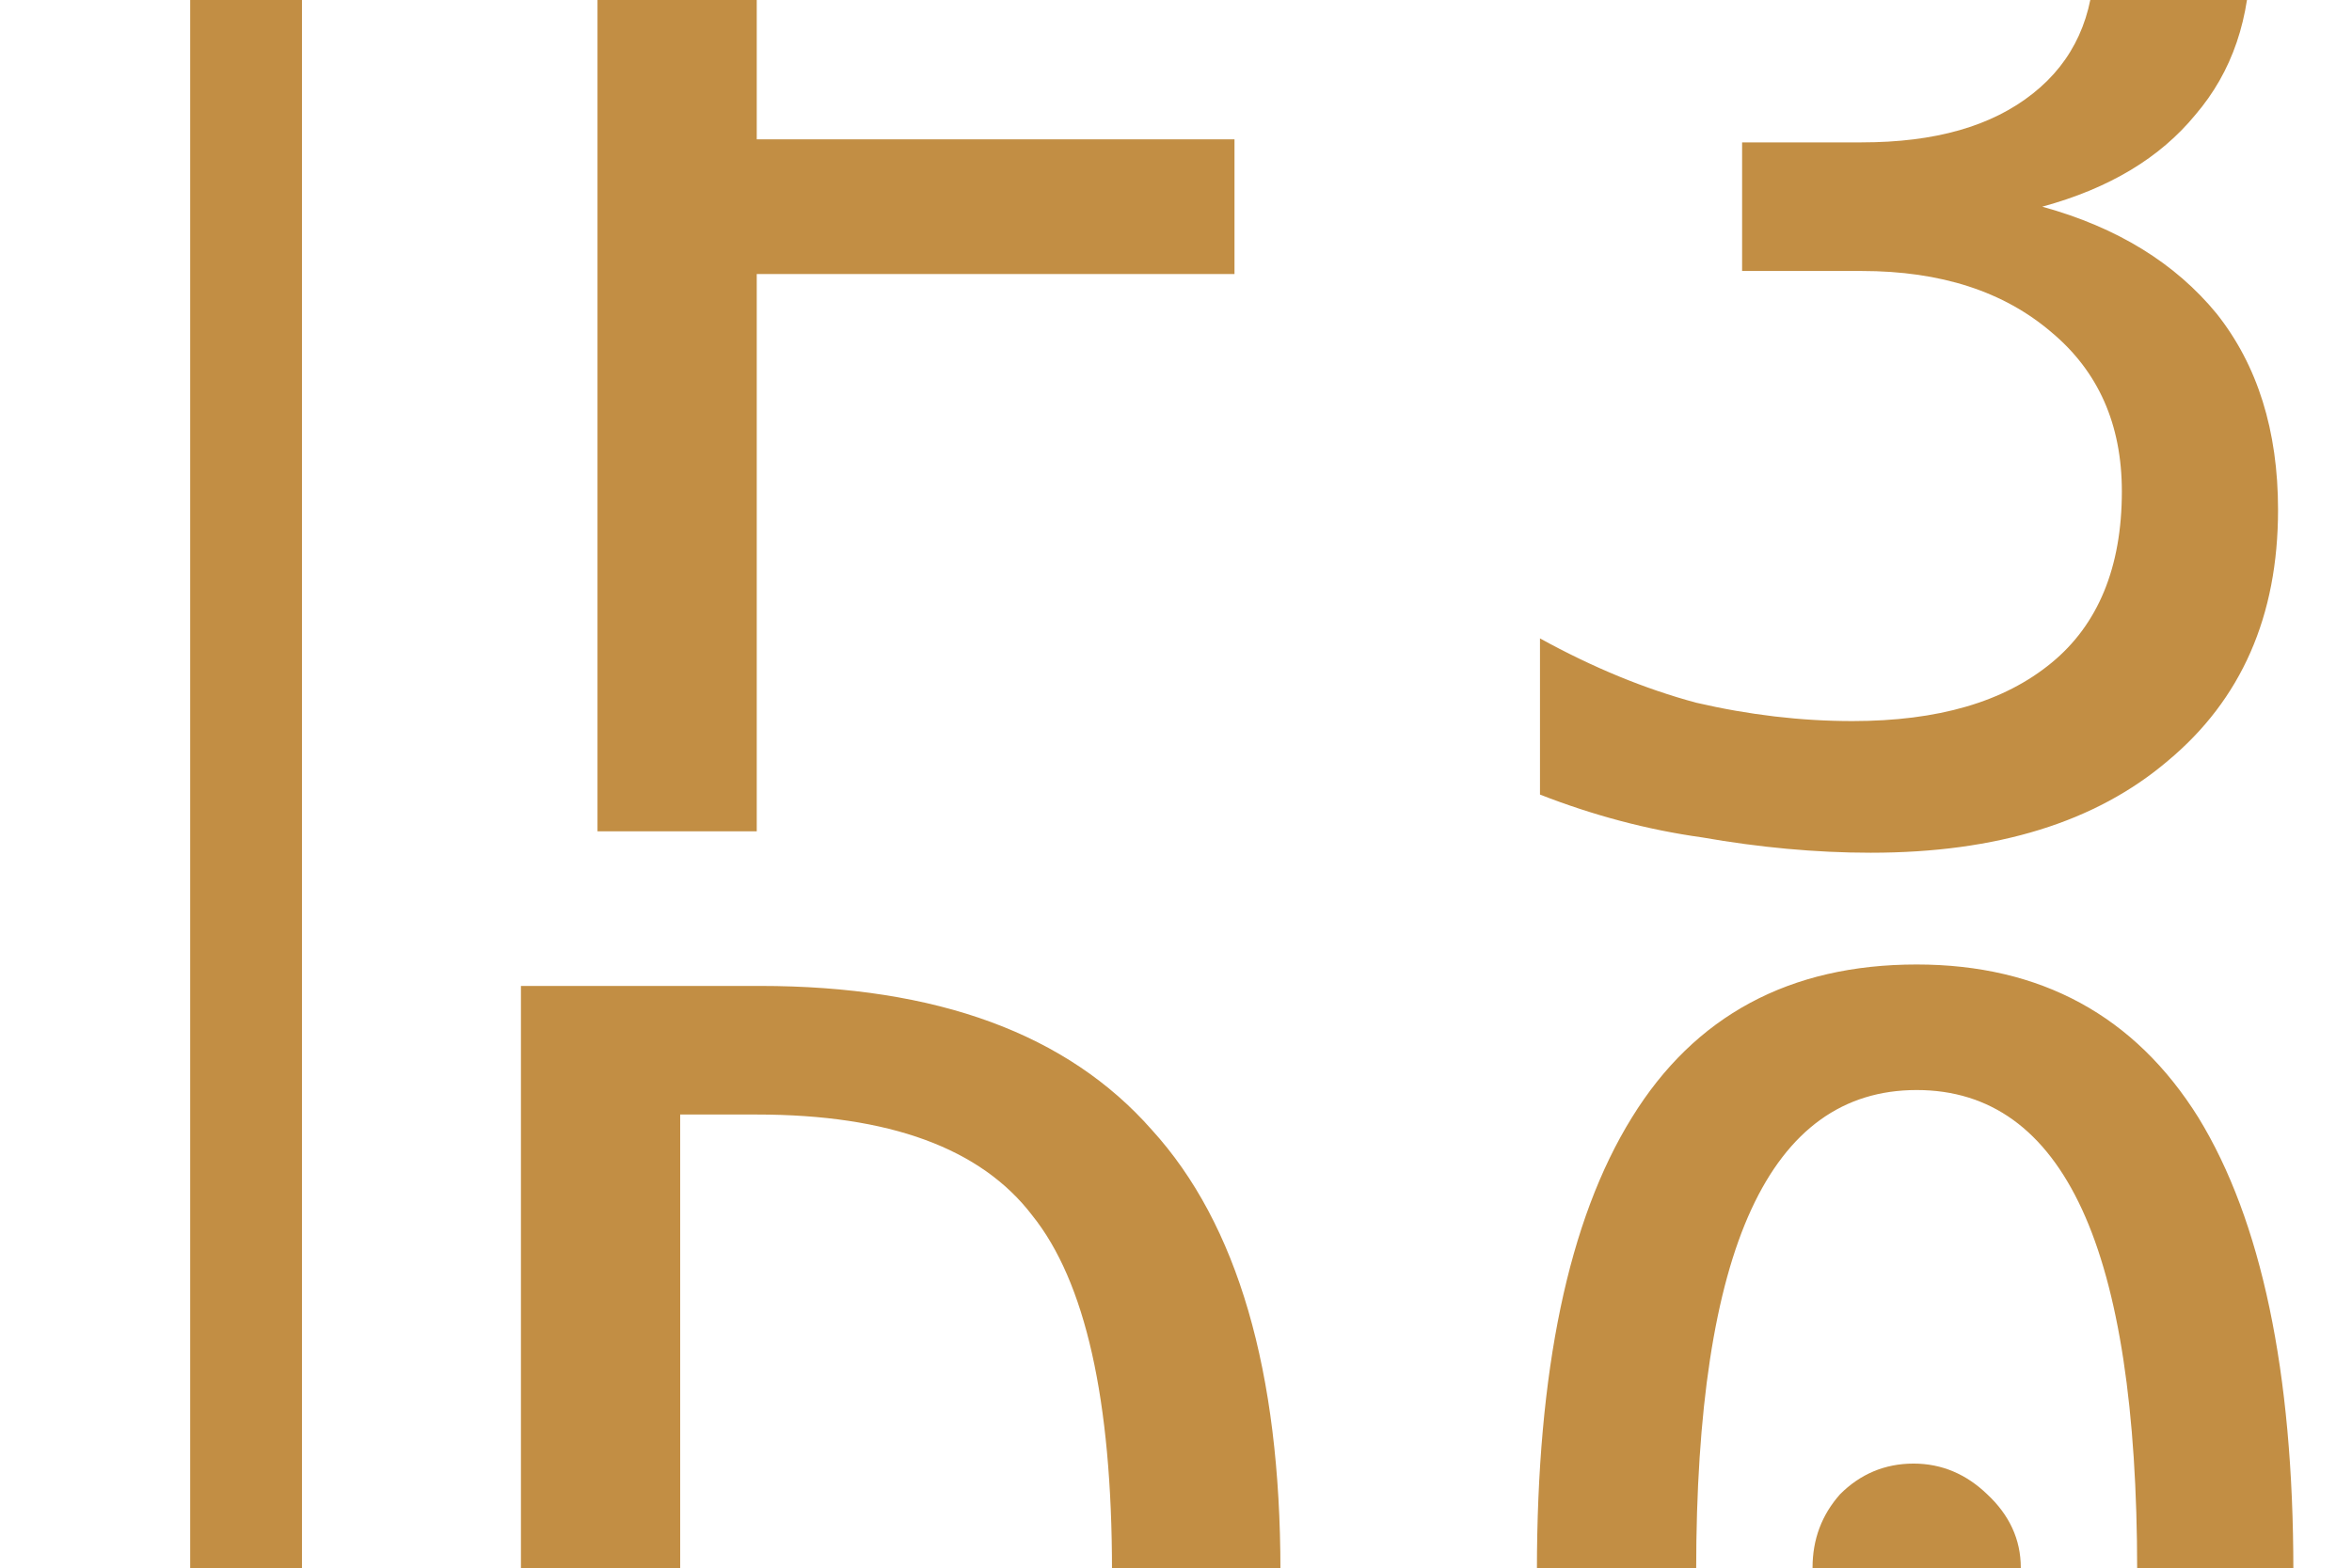
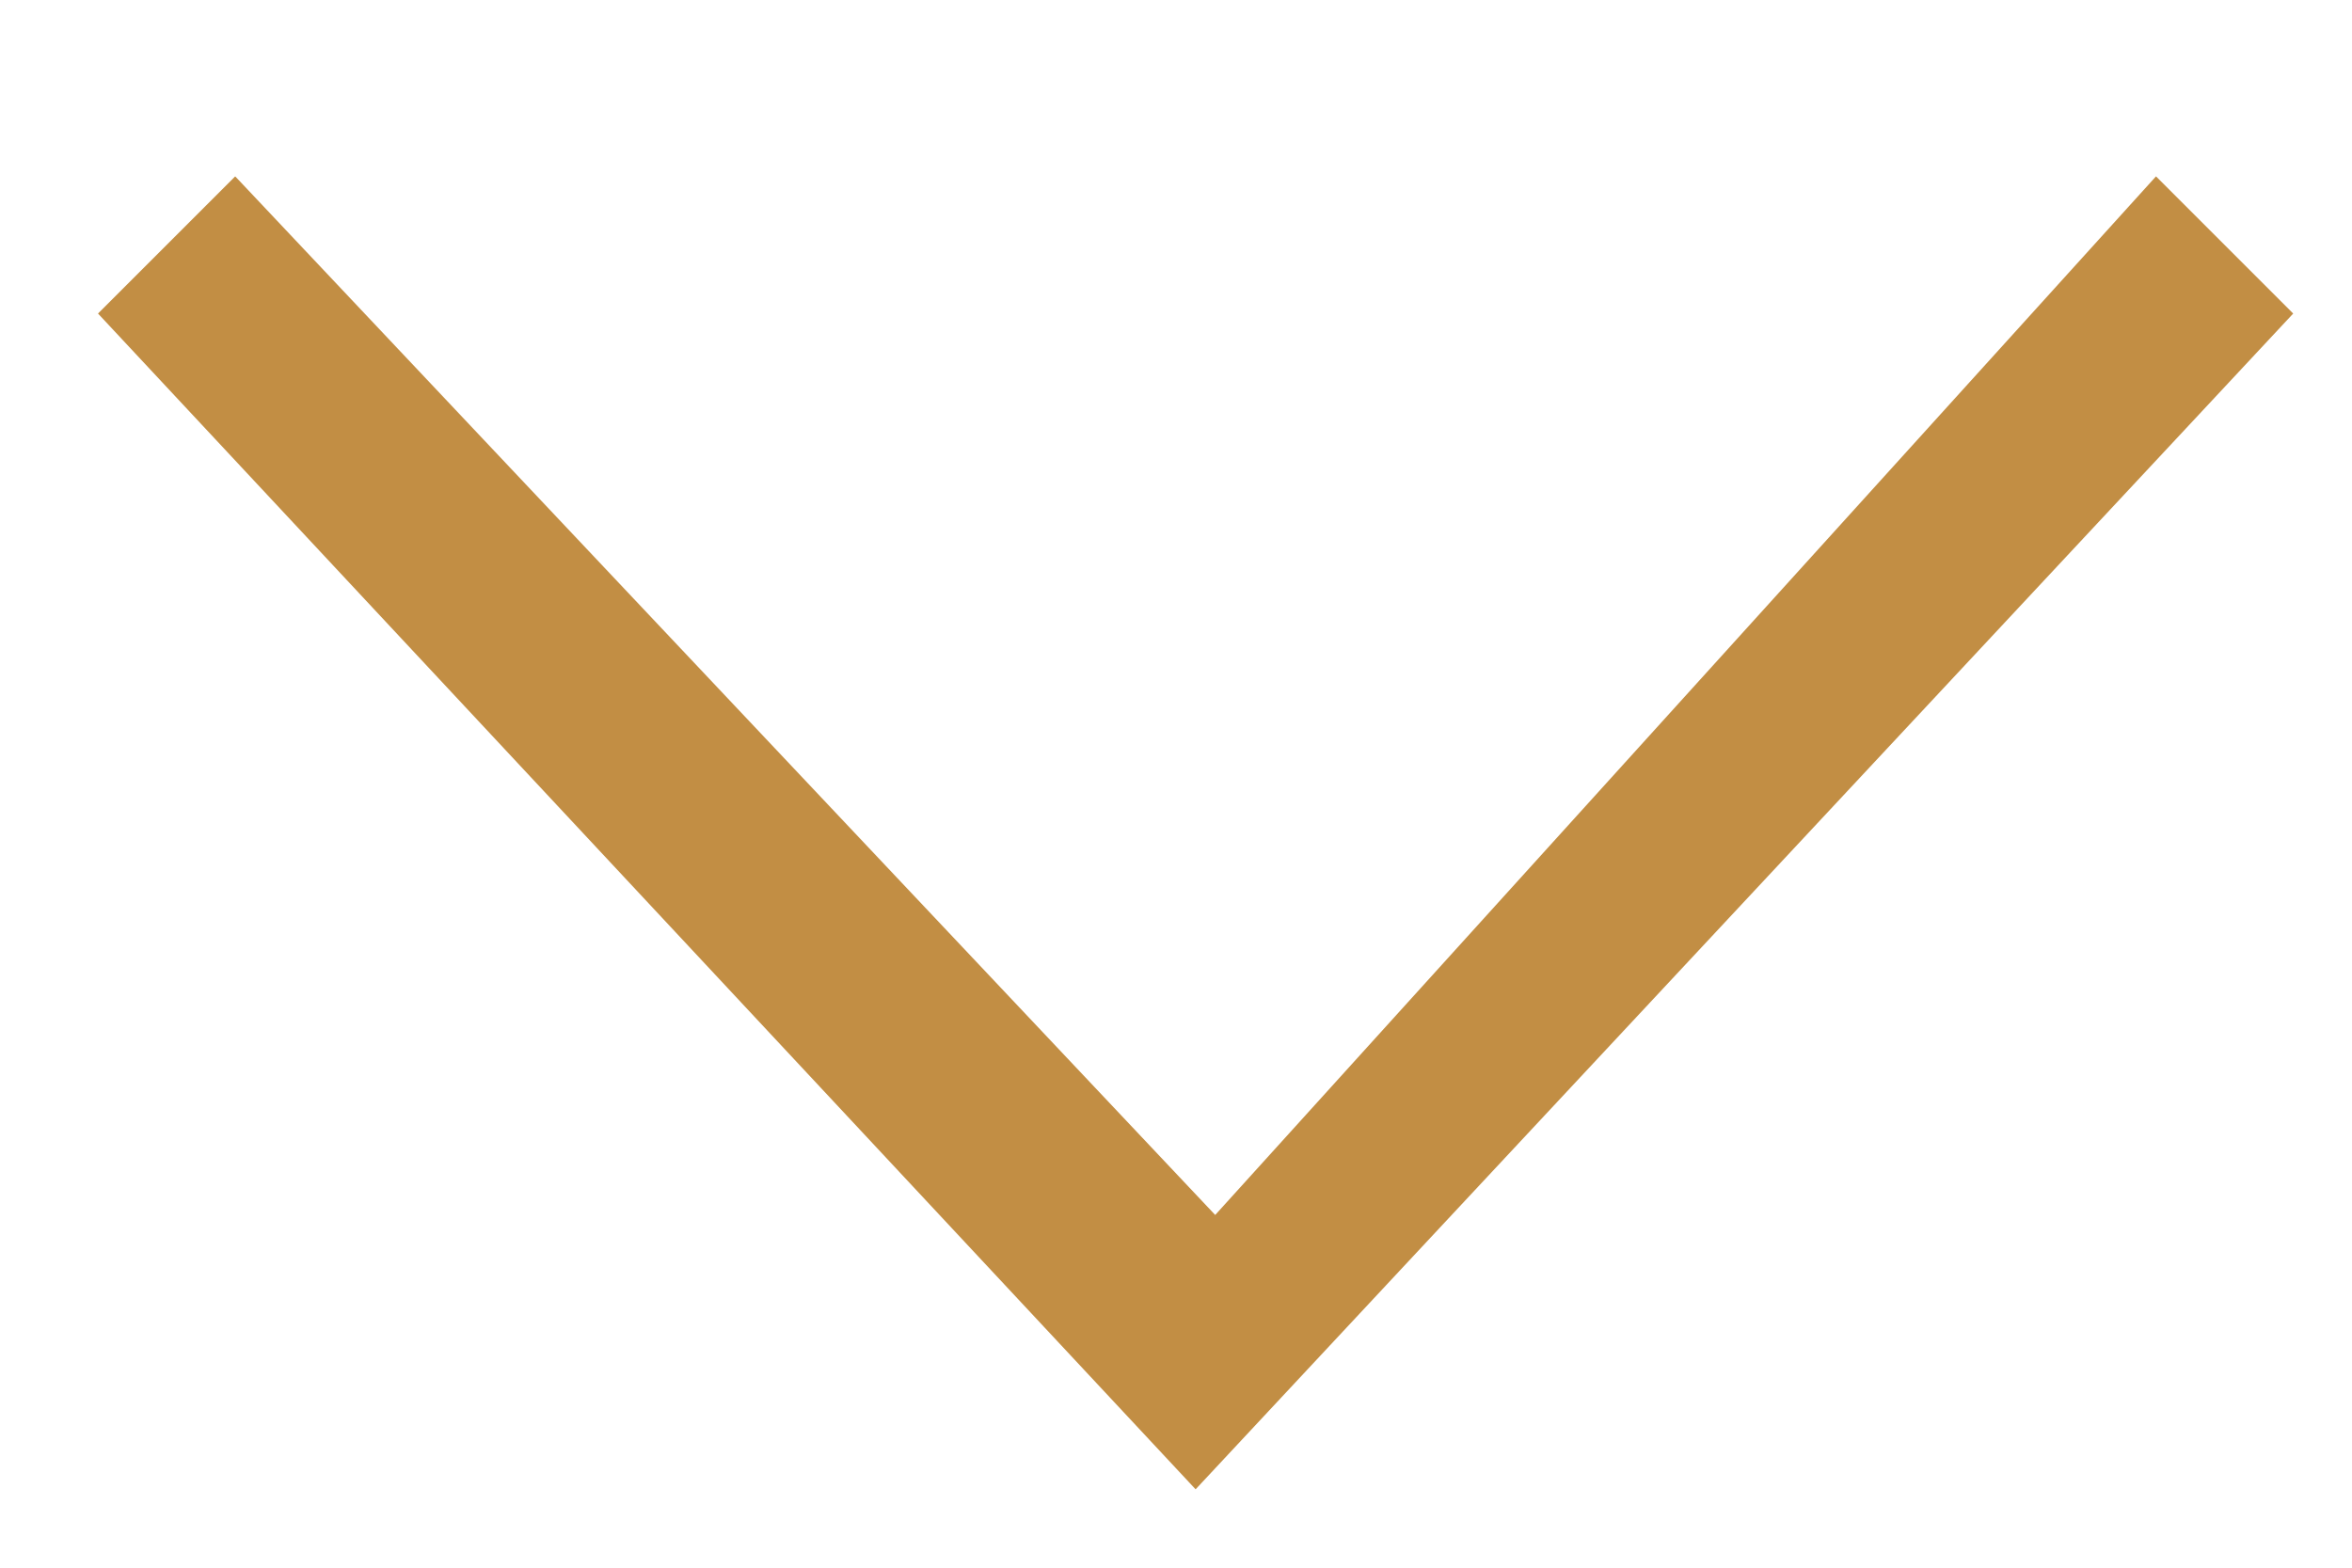
- <svg xmlns="http://www.w3.org/2000/svg" width="12px" height="8px" viewBox="0 0 12 8" version="1.1">
-   <defs />
-   <g id="Symbols" stroke="none" stroke-width="1" fill="none" fill-rule="evenodd" font-family="Ionicons" font-size="18" font-weight="400">
-     <g id="Gnav" transform="translate(-888, -130)" fill="#C28E44">
+ <svg xmlns="http://www.w3.org/2000/svg" version="1.1" id="レイヤー_1" x="0px" y="0px" viewBox="0 0 12 8" style="enable-background:new 0 0 12 8;" xml:space="preserve">
+   <style type="text/css">
+ 	.st0{enable-background:new    ;}
+ 	.st1{fill:#C28E44;}
+ </style>
+   <g id="Symbols">
+     <g id="Gnav" transform="translate(-888, -130)">
      <g id="Nav2">
        <g transform="translate(0, 91)">
          <g id="Group-9" transform="translate(786.4, 33)">
-             <text id="ion-ios-arrow-down---Ionicons-Copy">
-               <tspan x="102" y="17"></tspan>
-             </text>
+             <g class="st0">
+               <path class="st1" d="M112.6,6.9l0.7,0.7l-5.6,6l-5.6-6l0.7-0.7l5,5.3L112.6,6.9z" />
+             </g>
          </g>
        </g>
      </g>
    </g>
  </g>
</svg>
